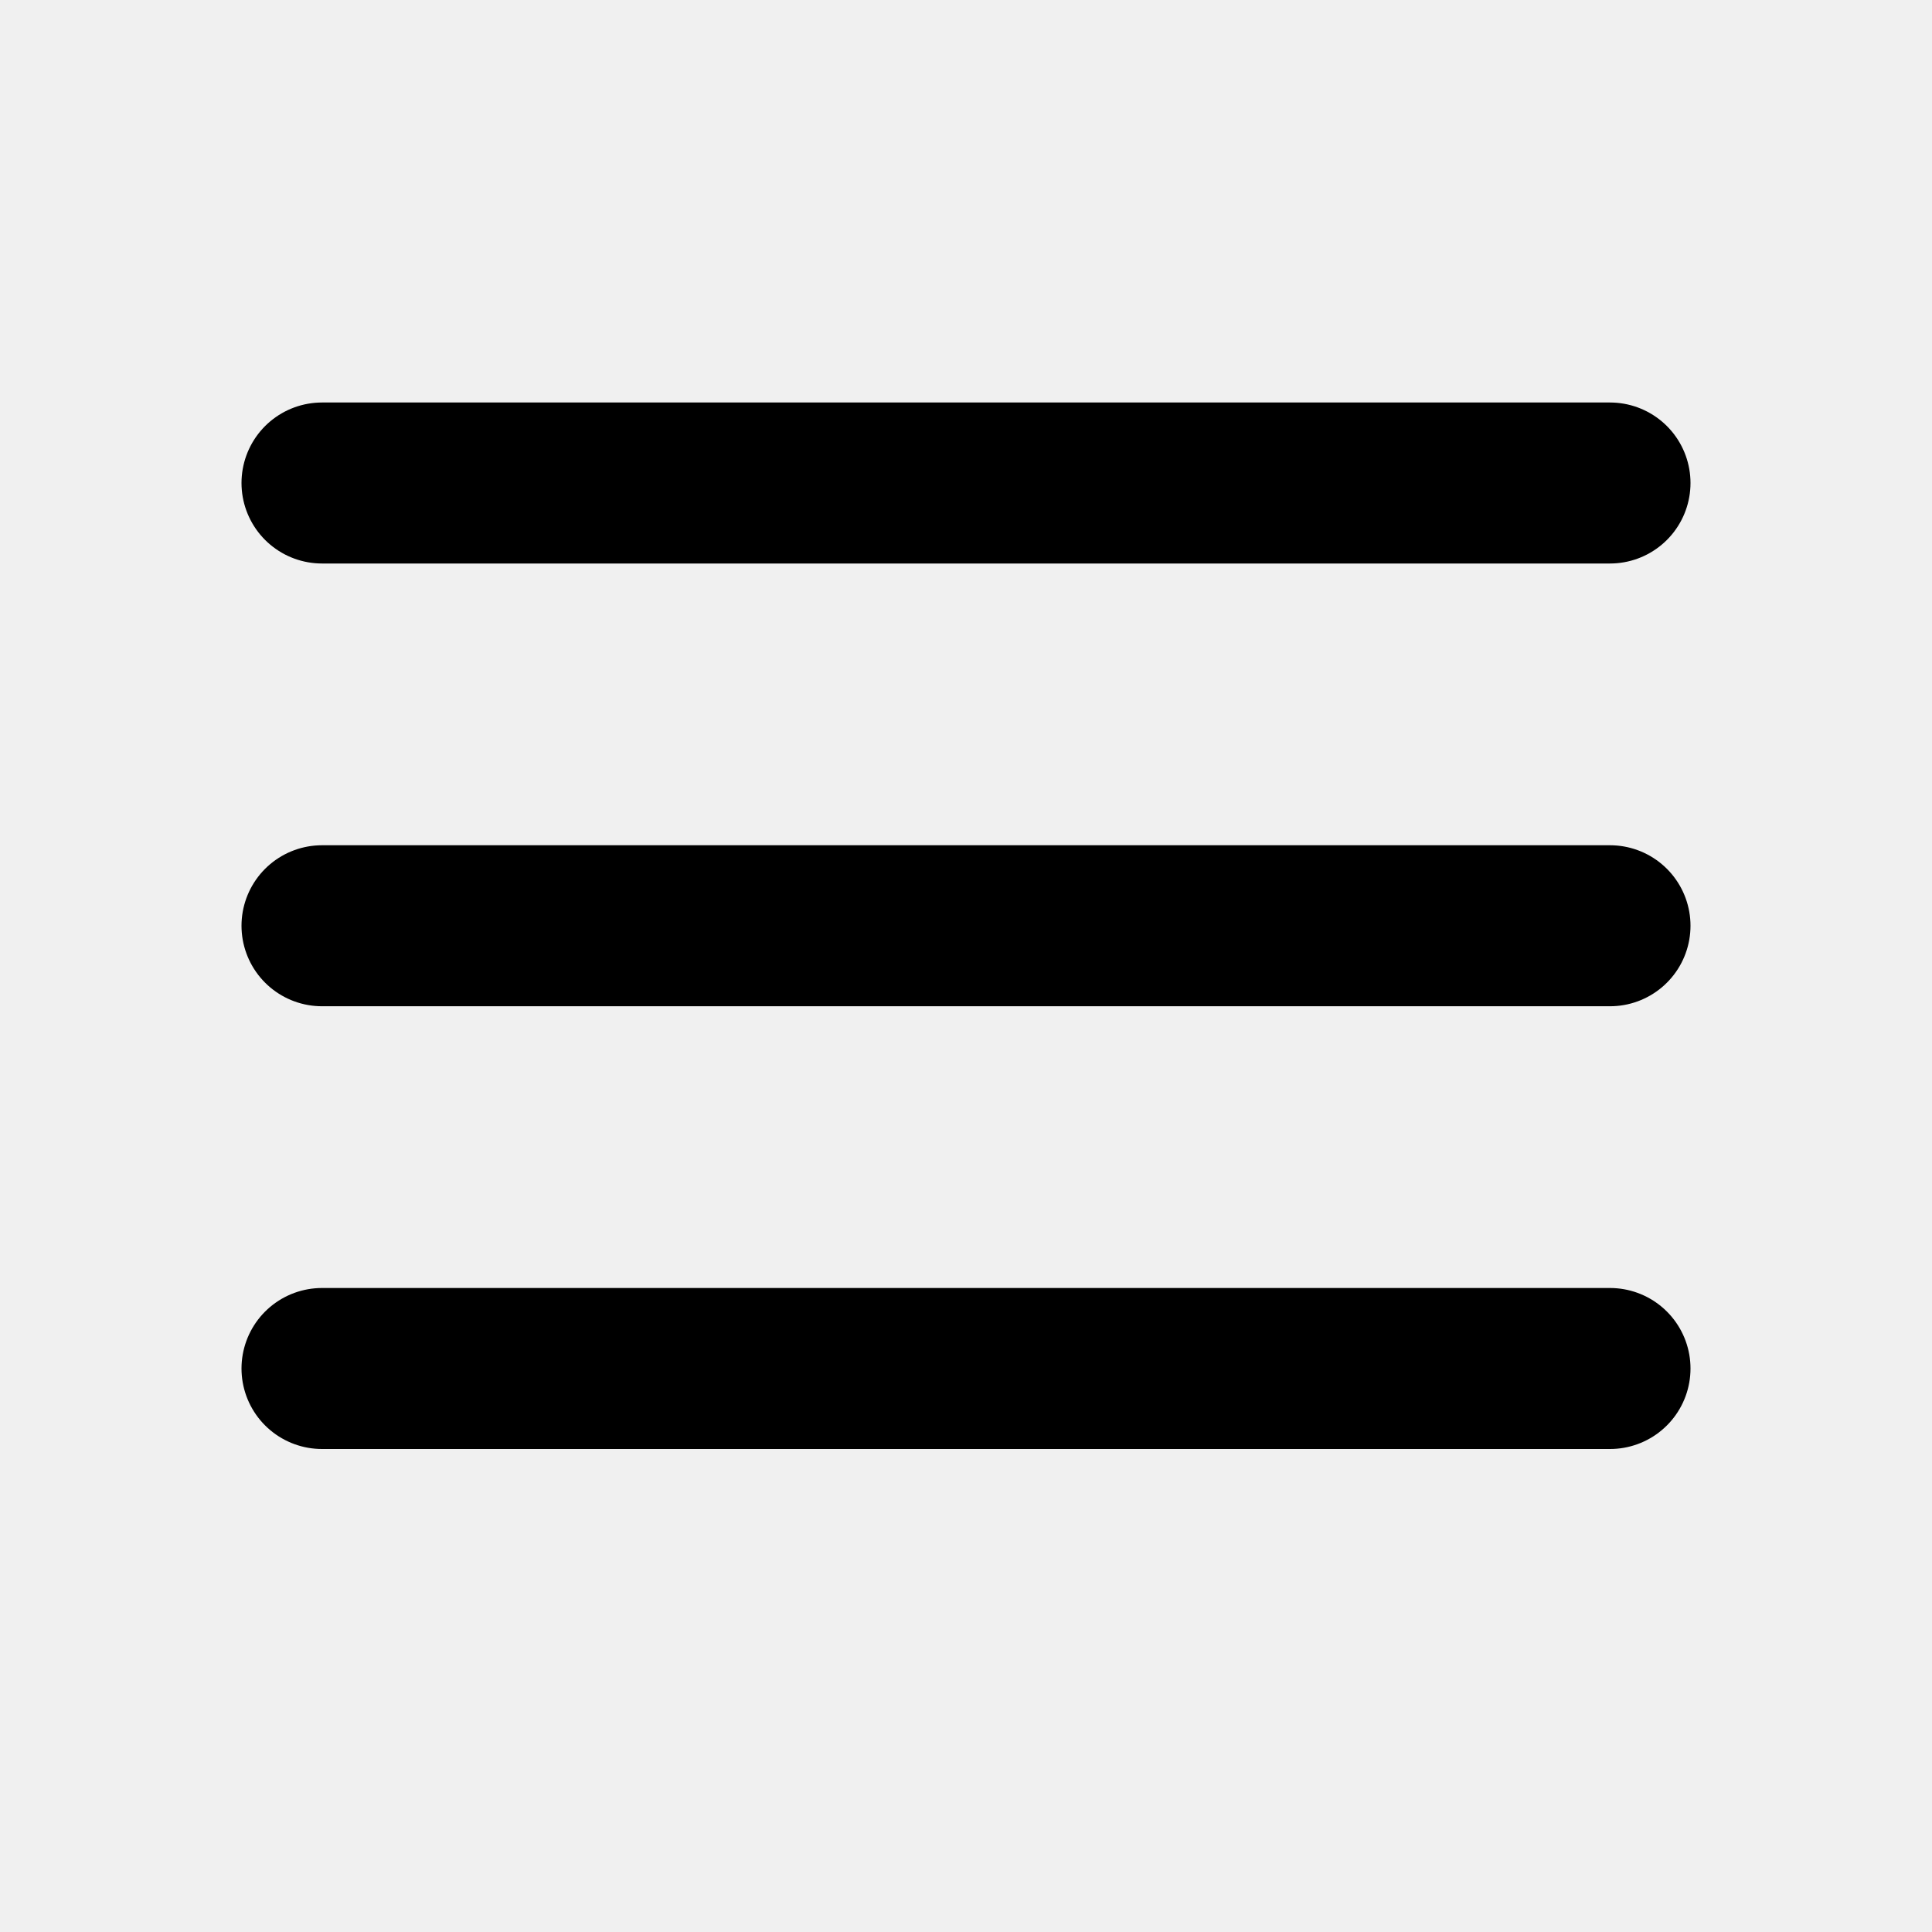
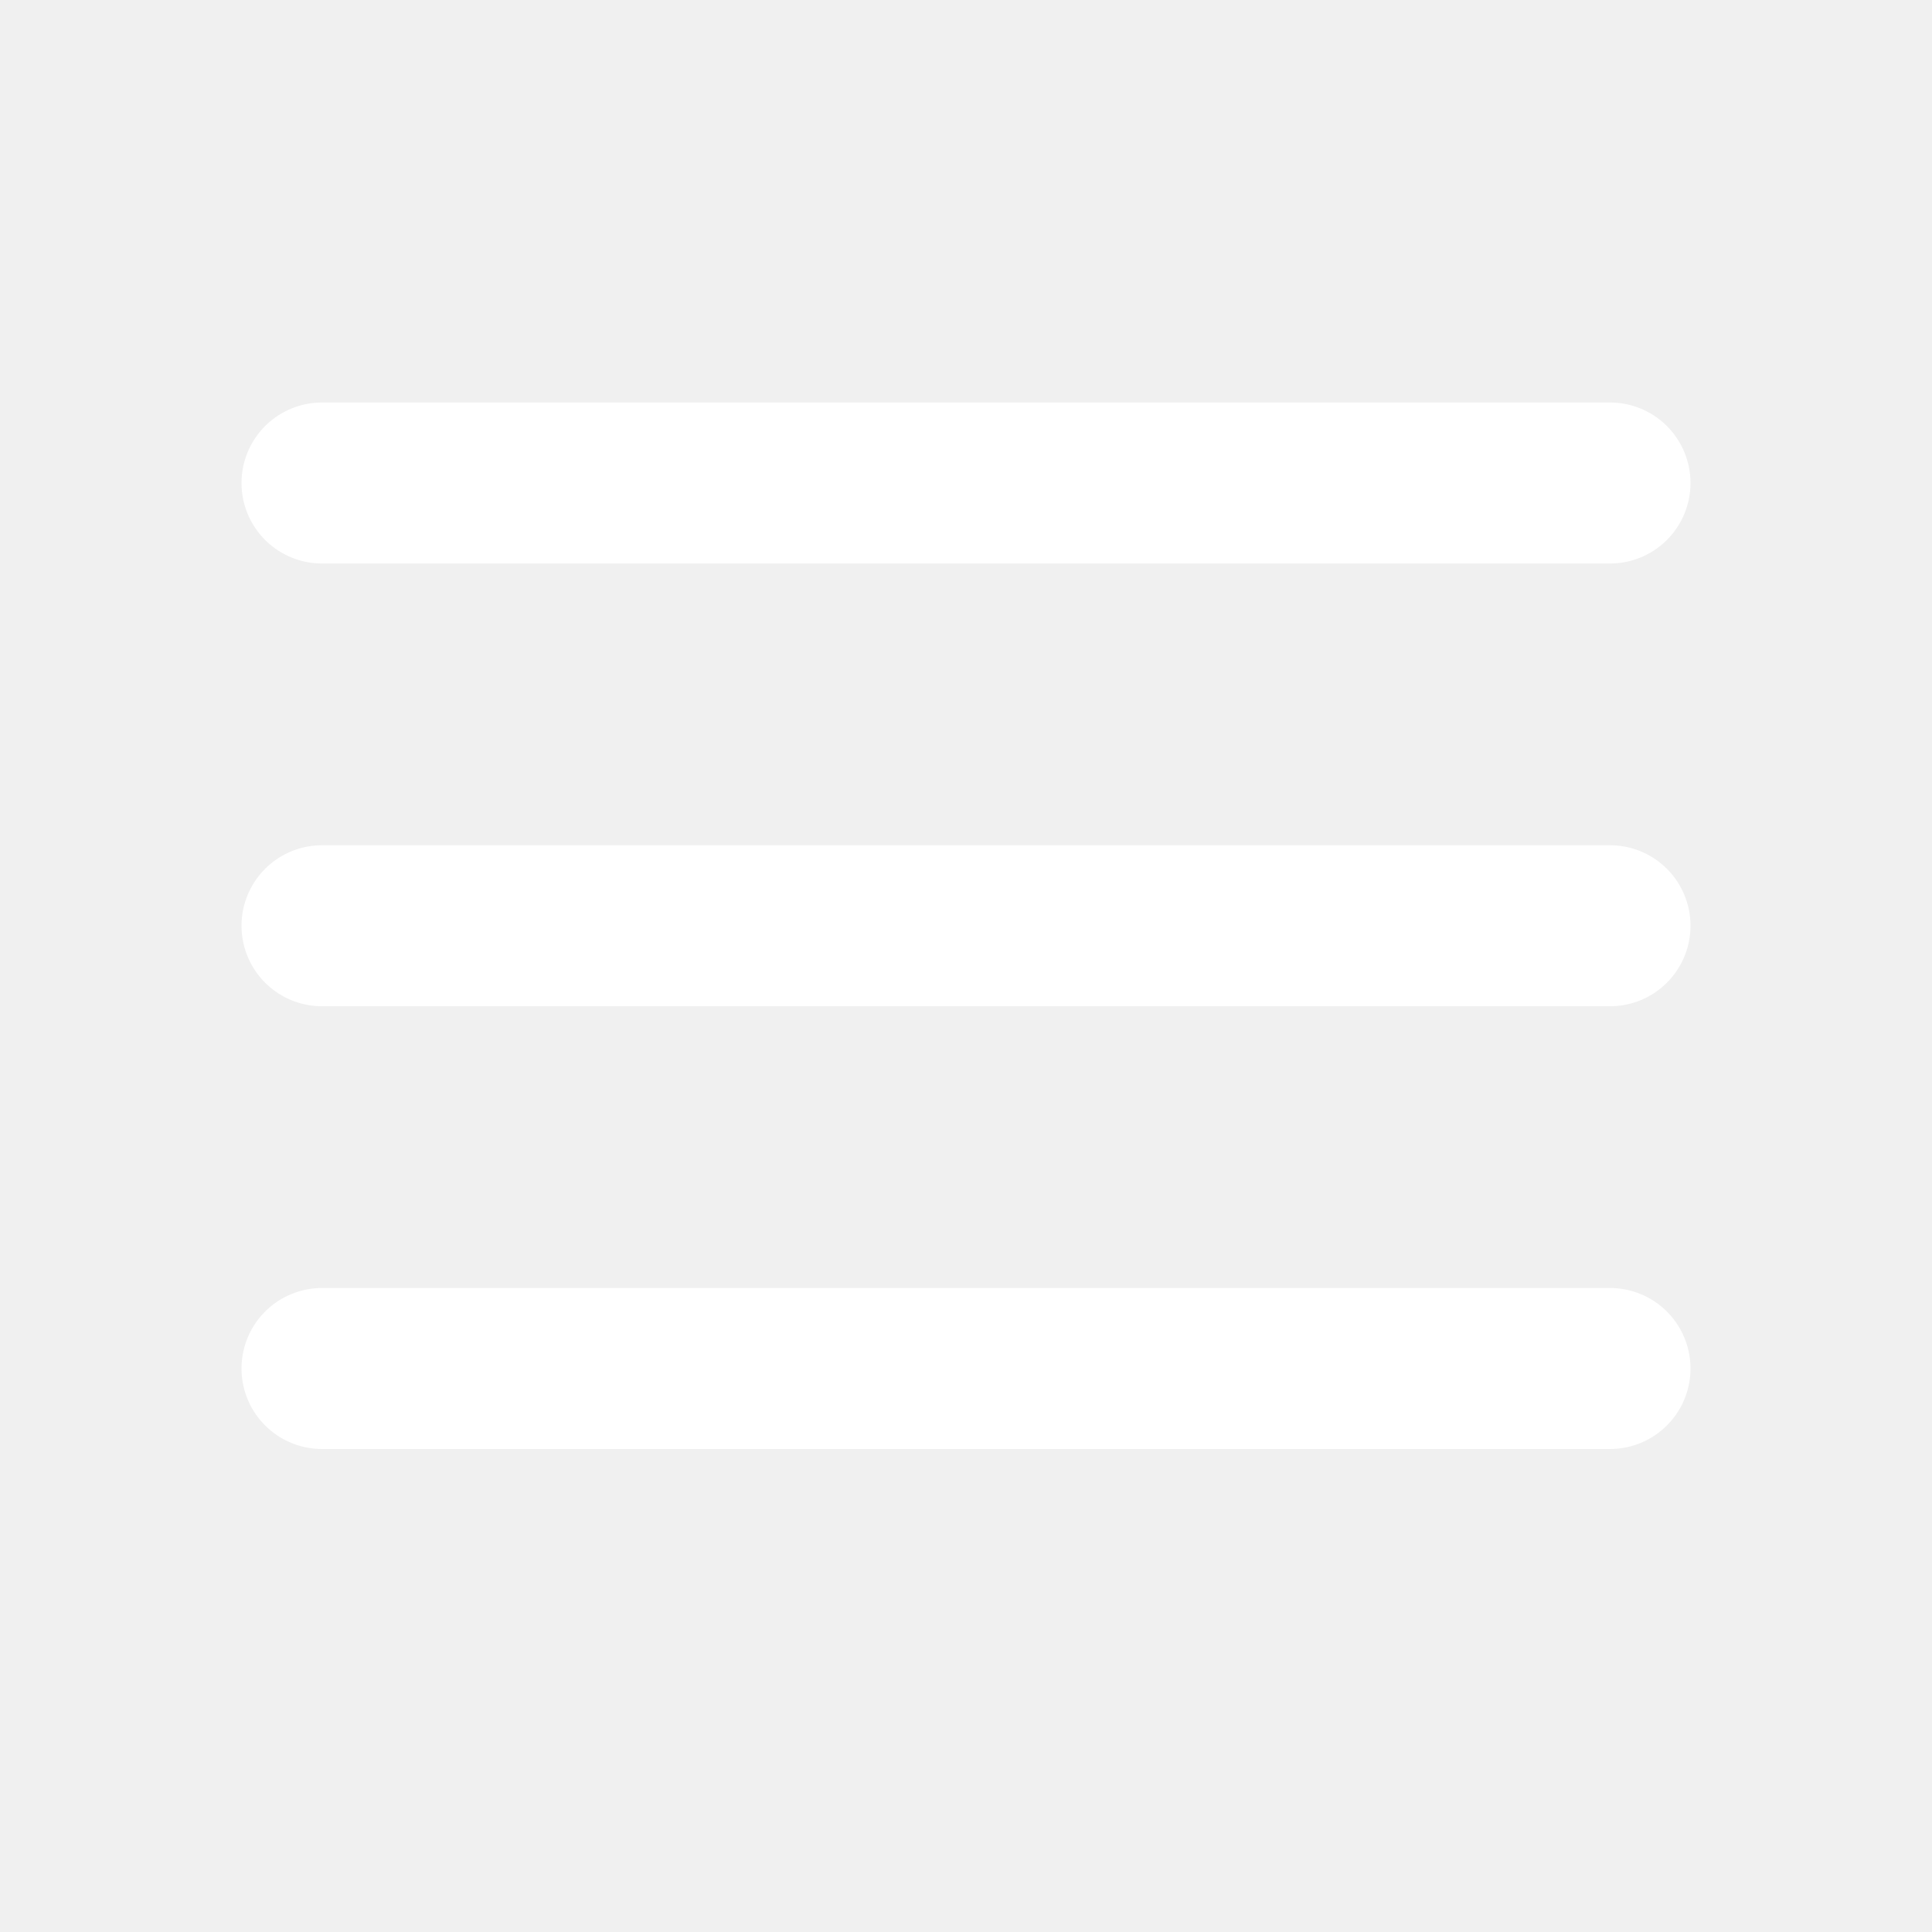
<svg xmlns="http://www.w3.org/2000/svg" width="24" height="24" viewBox="0 0 24 24" fill="none">
-   <path d="M4 6H20M4 11.5H20M4 17H20" stroke="black" stroke-width="2" stroke-miterlimit="10" stroke-linecap="round" />
+   <path d="M4 6H20M4 11.5H20M4 17H20" stroke="white" stroke-width="2" stroke-miterlimit="10" stroke-linecap="round" />
</svg>
